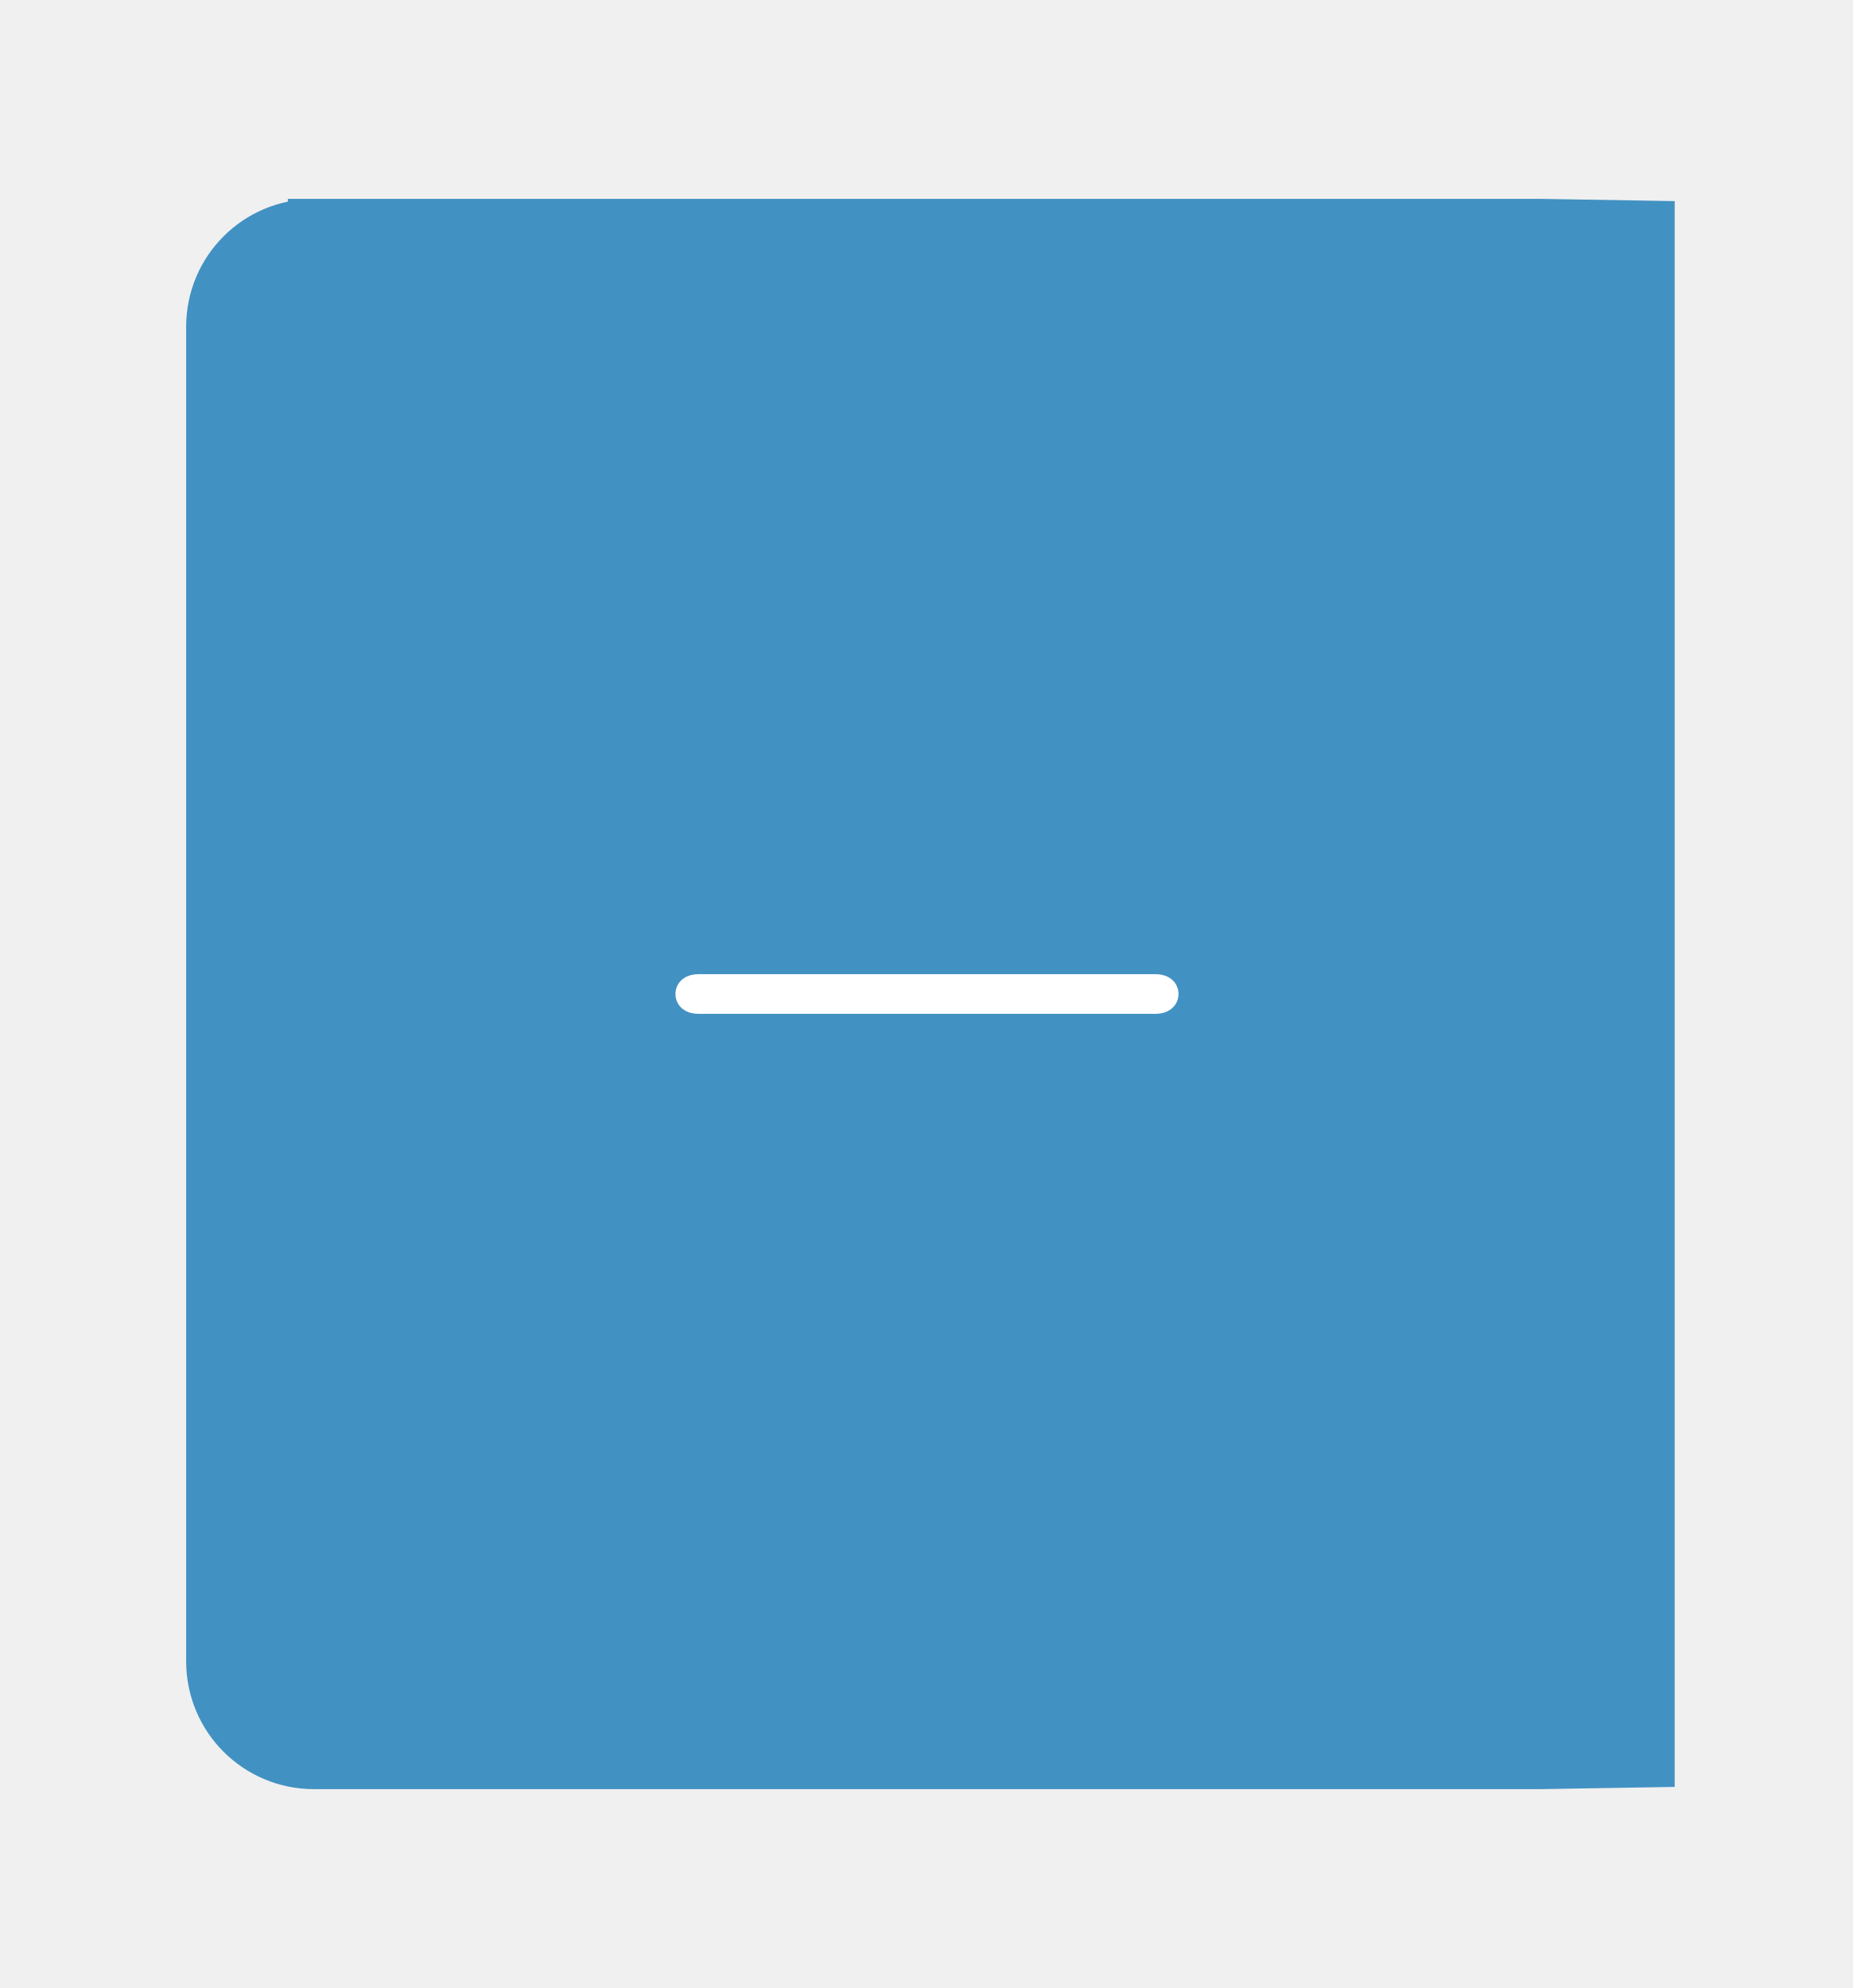
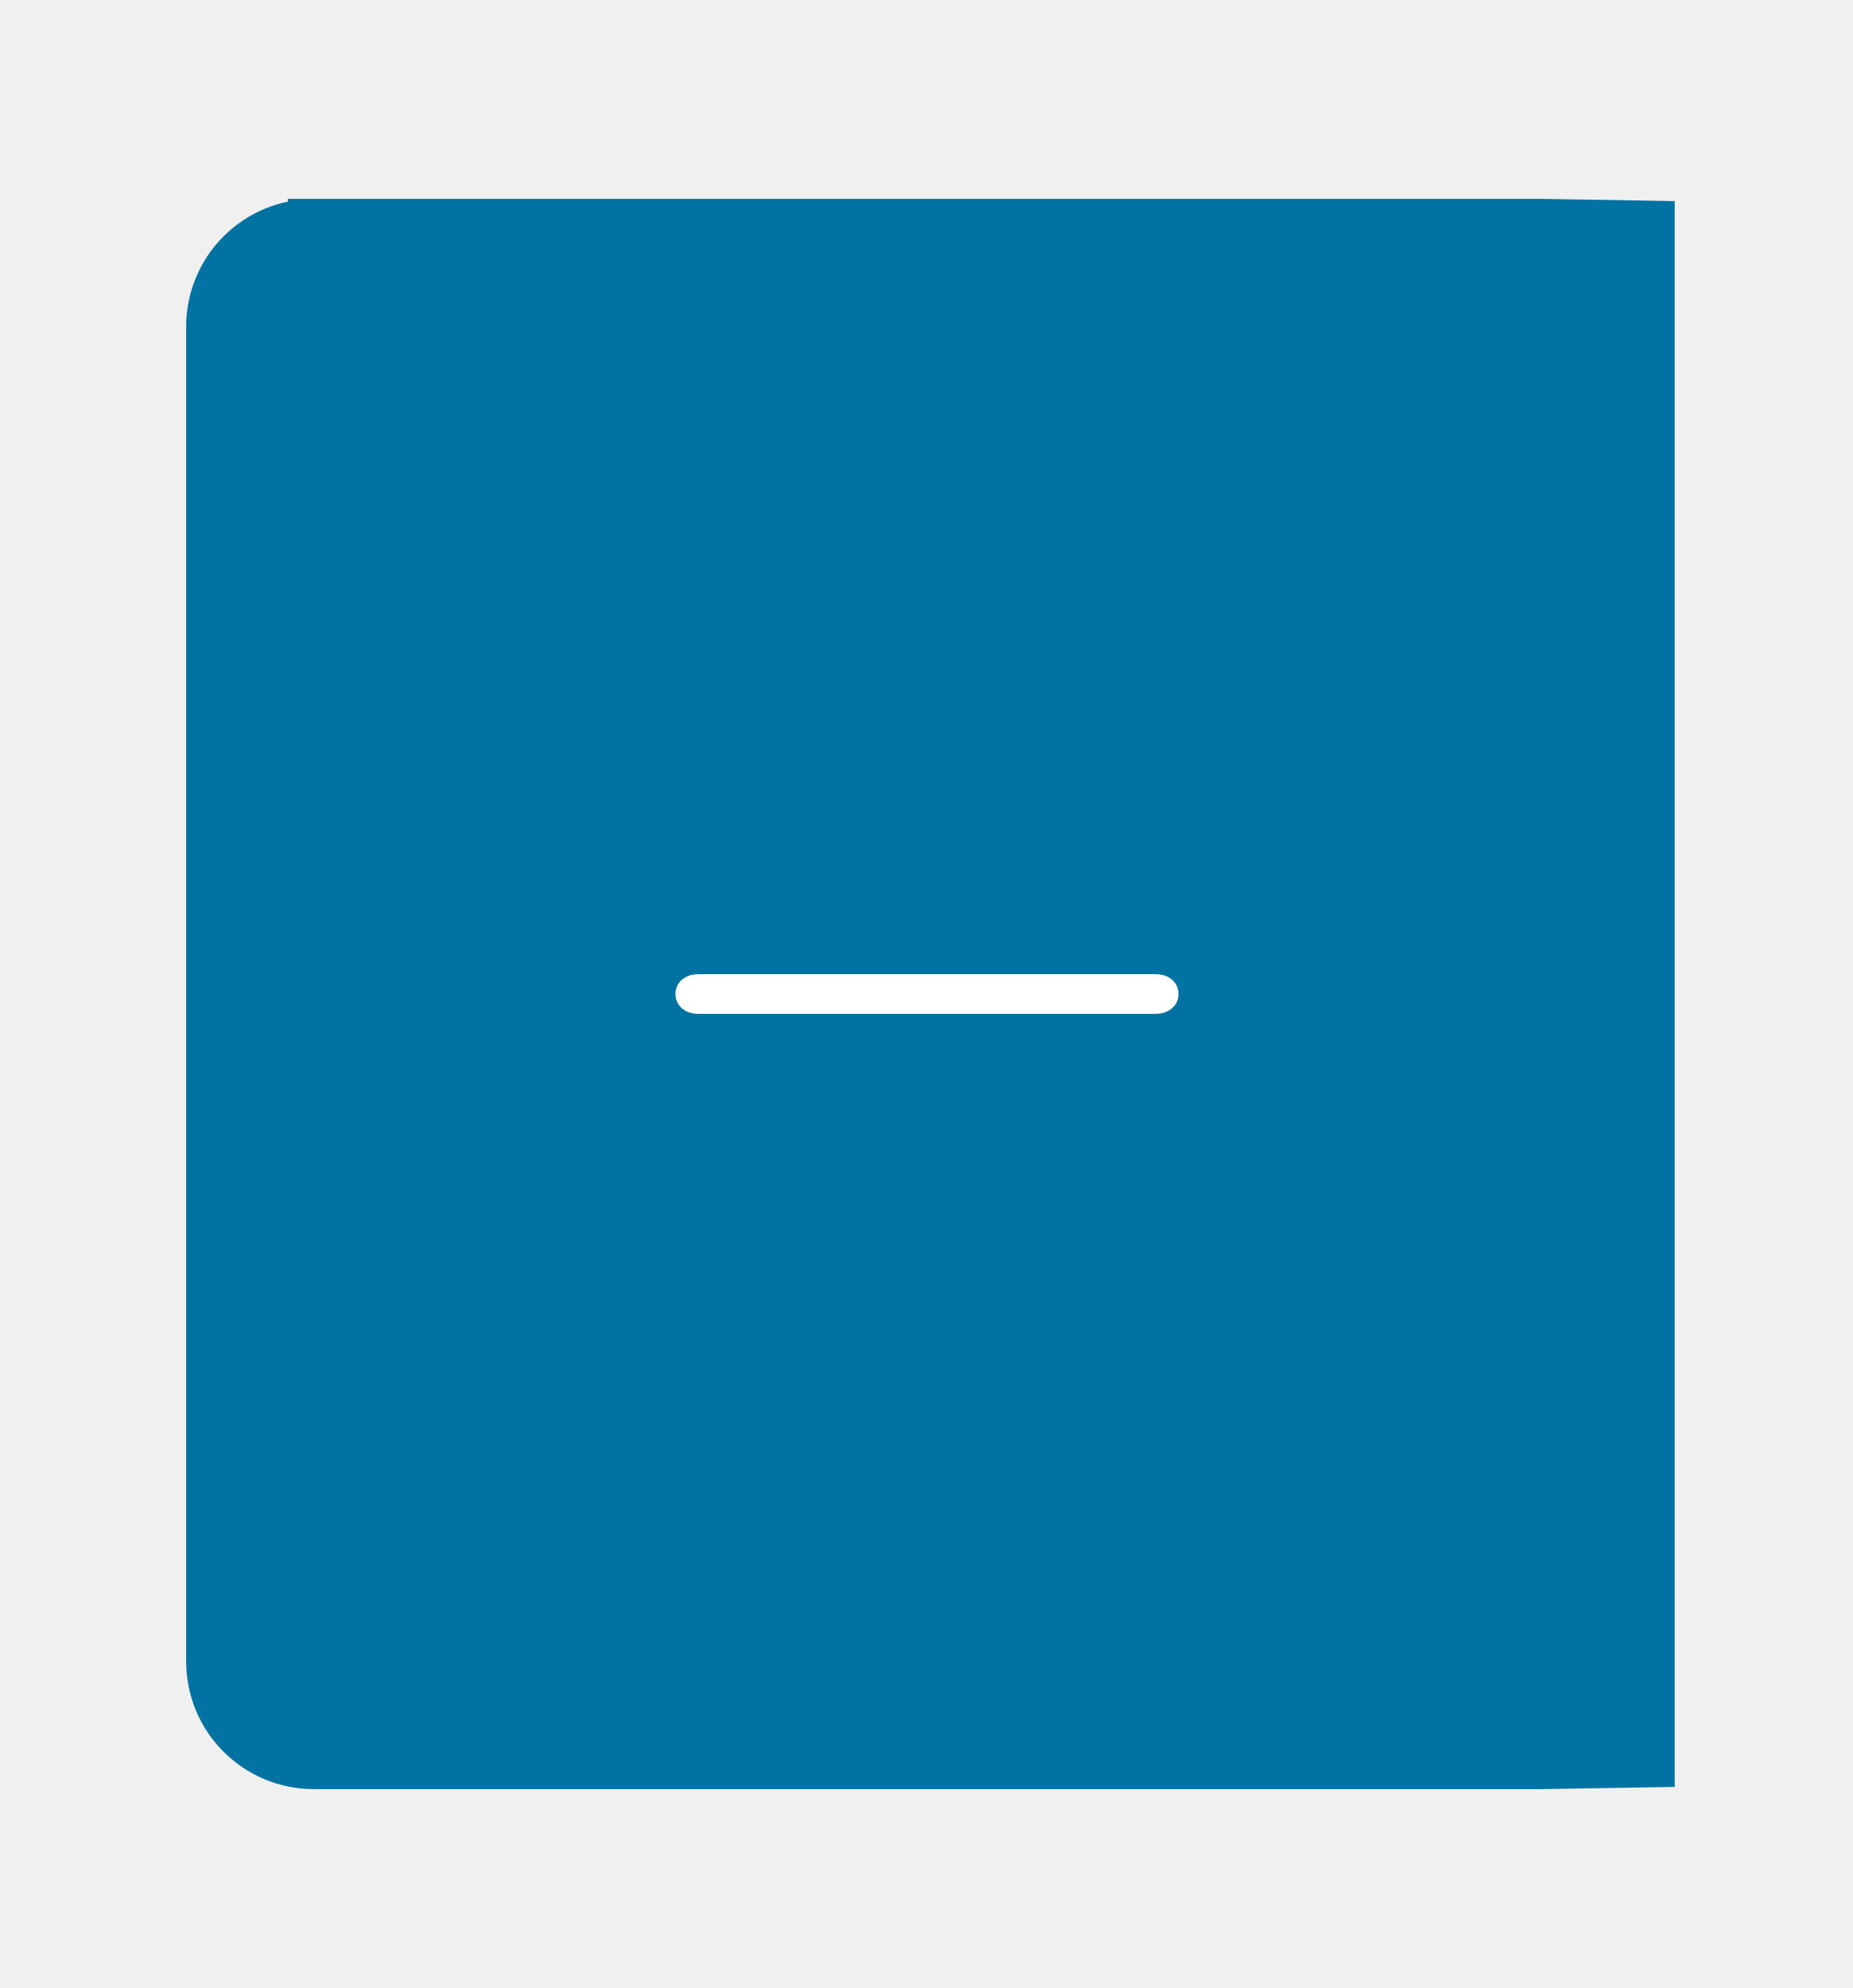
<svg xmlns="http://www.w3.org/2000/svg" version="1.1" id="Layer_1" x="0px" y="0px" width="40.762" height="43.754" viewBox="0 0 40.762 43.754" xml:space="preserve">
  <defs id="defs9" />
  <style type="text/css" id="style3">
	.st0{fill:#221F1F;}
</style>
  <g id="layer1">
-     <path id="path4142" d="m 6.912,4.954 26.975,0 2.39,0.04 0,33.766 -2.39,0.04 -26.975,0 c -1.24,0 -2.238,-0.998 -2.238,-2.238 l 0,-29.368 c 0,-1.24 0.998,-2.238 2.238,-2.238 z" style="display:inline;fill:#4291c3;fill-opacity:1;stroke:#4291c3;stroke-width:1.155;stroke-miterlimit:4;stroke-dasharray:none;stroke-opacity:1" />
+     <path id="path4142" d="m 6.912,4.954 26.975,0 2.39,0.04 0,33.766 -2.39,0.04 -26.975,0 c -1.24,0 -2.238,-0.998 -2.238,-2.238 l 0,-29.368 c 0,-1.24 0.998,-2.238 2.238,-2.238 z" style="display:inline;fill:#0073a3;fill-opacity:1;stroke:#0073a3;stroke-width:1.155;stroke-miterlimit:4;stroke-dasharray:none;stroke-opacity:1" />
  </g>
  <g id="layer2">
    <path class="st0" d="m 25.439,22.113 -10.078,0 c -0.178,0 -0.296,-0.094 -0.296,-0.236 0,-0.141 0.119,-0.236 0.296,-0.236 l 10.078,0 c 0.178,0 0.296,0.094 0.296,0.236 0,0.141 -0.119,0.236 -0.296,0.236 z" id="path5" style="fill:#ffffff;fill-opacity:1;stroke:#ffffff;stroke-width:0.4;stroke-miterlimit:4;stroke-dasharray:none;stroke-opacity:1" />
  </g>
</svg>
